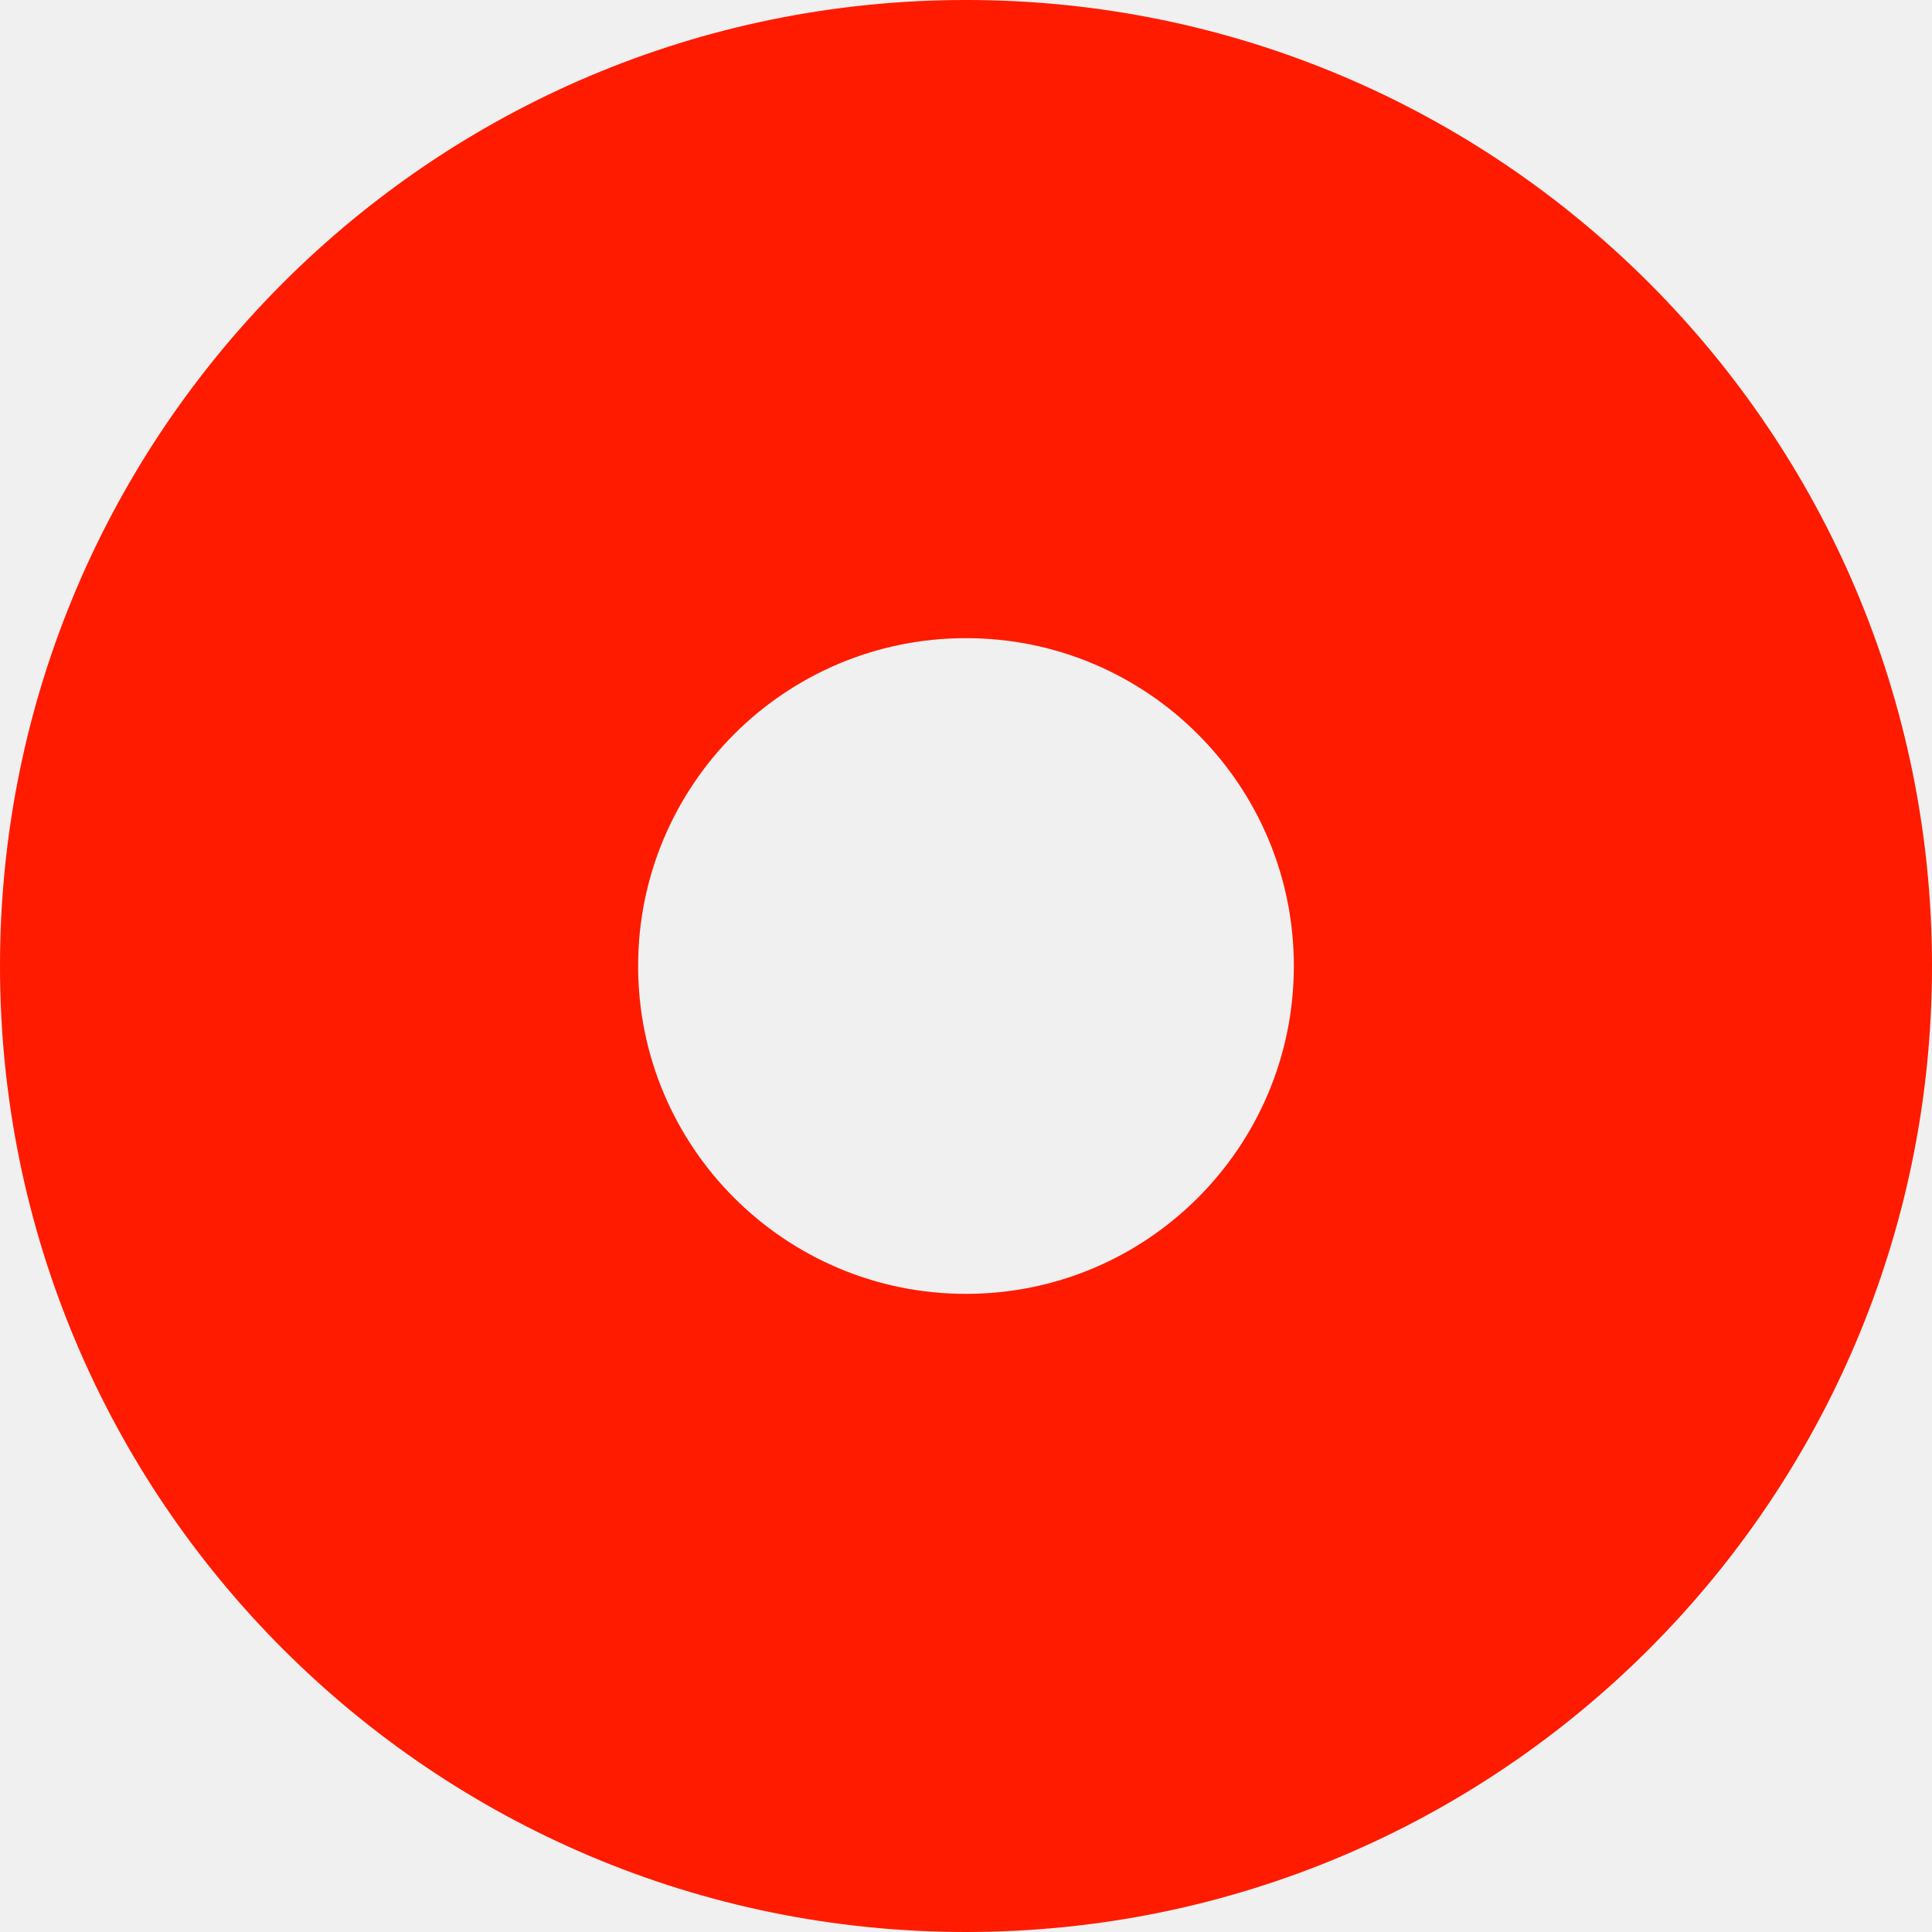
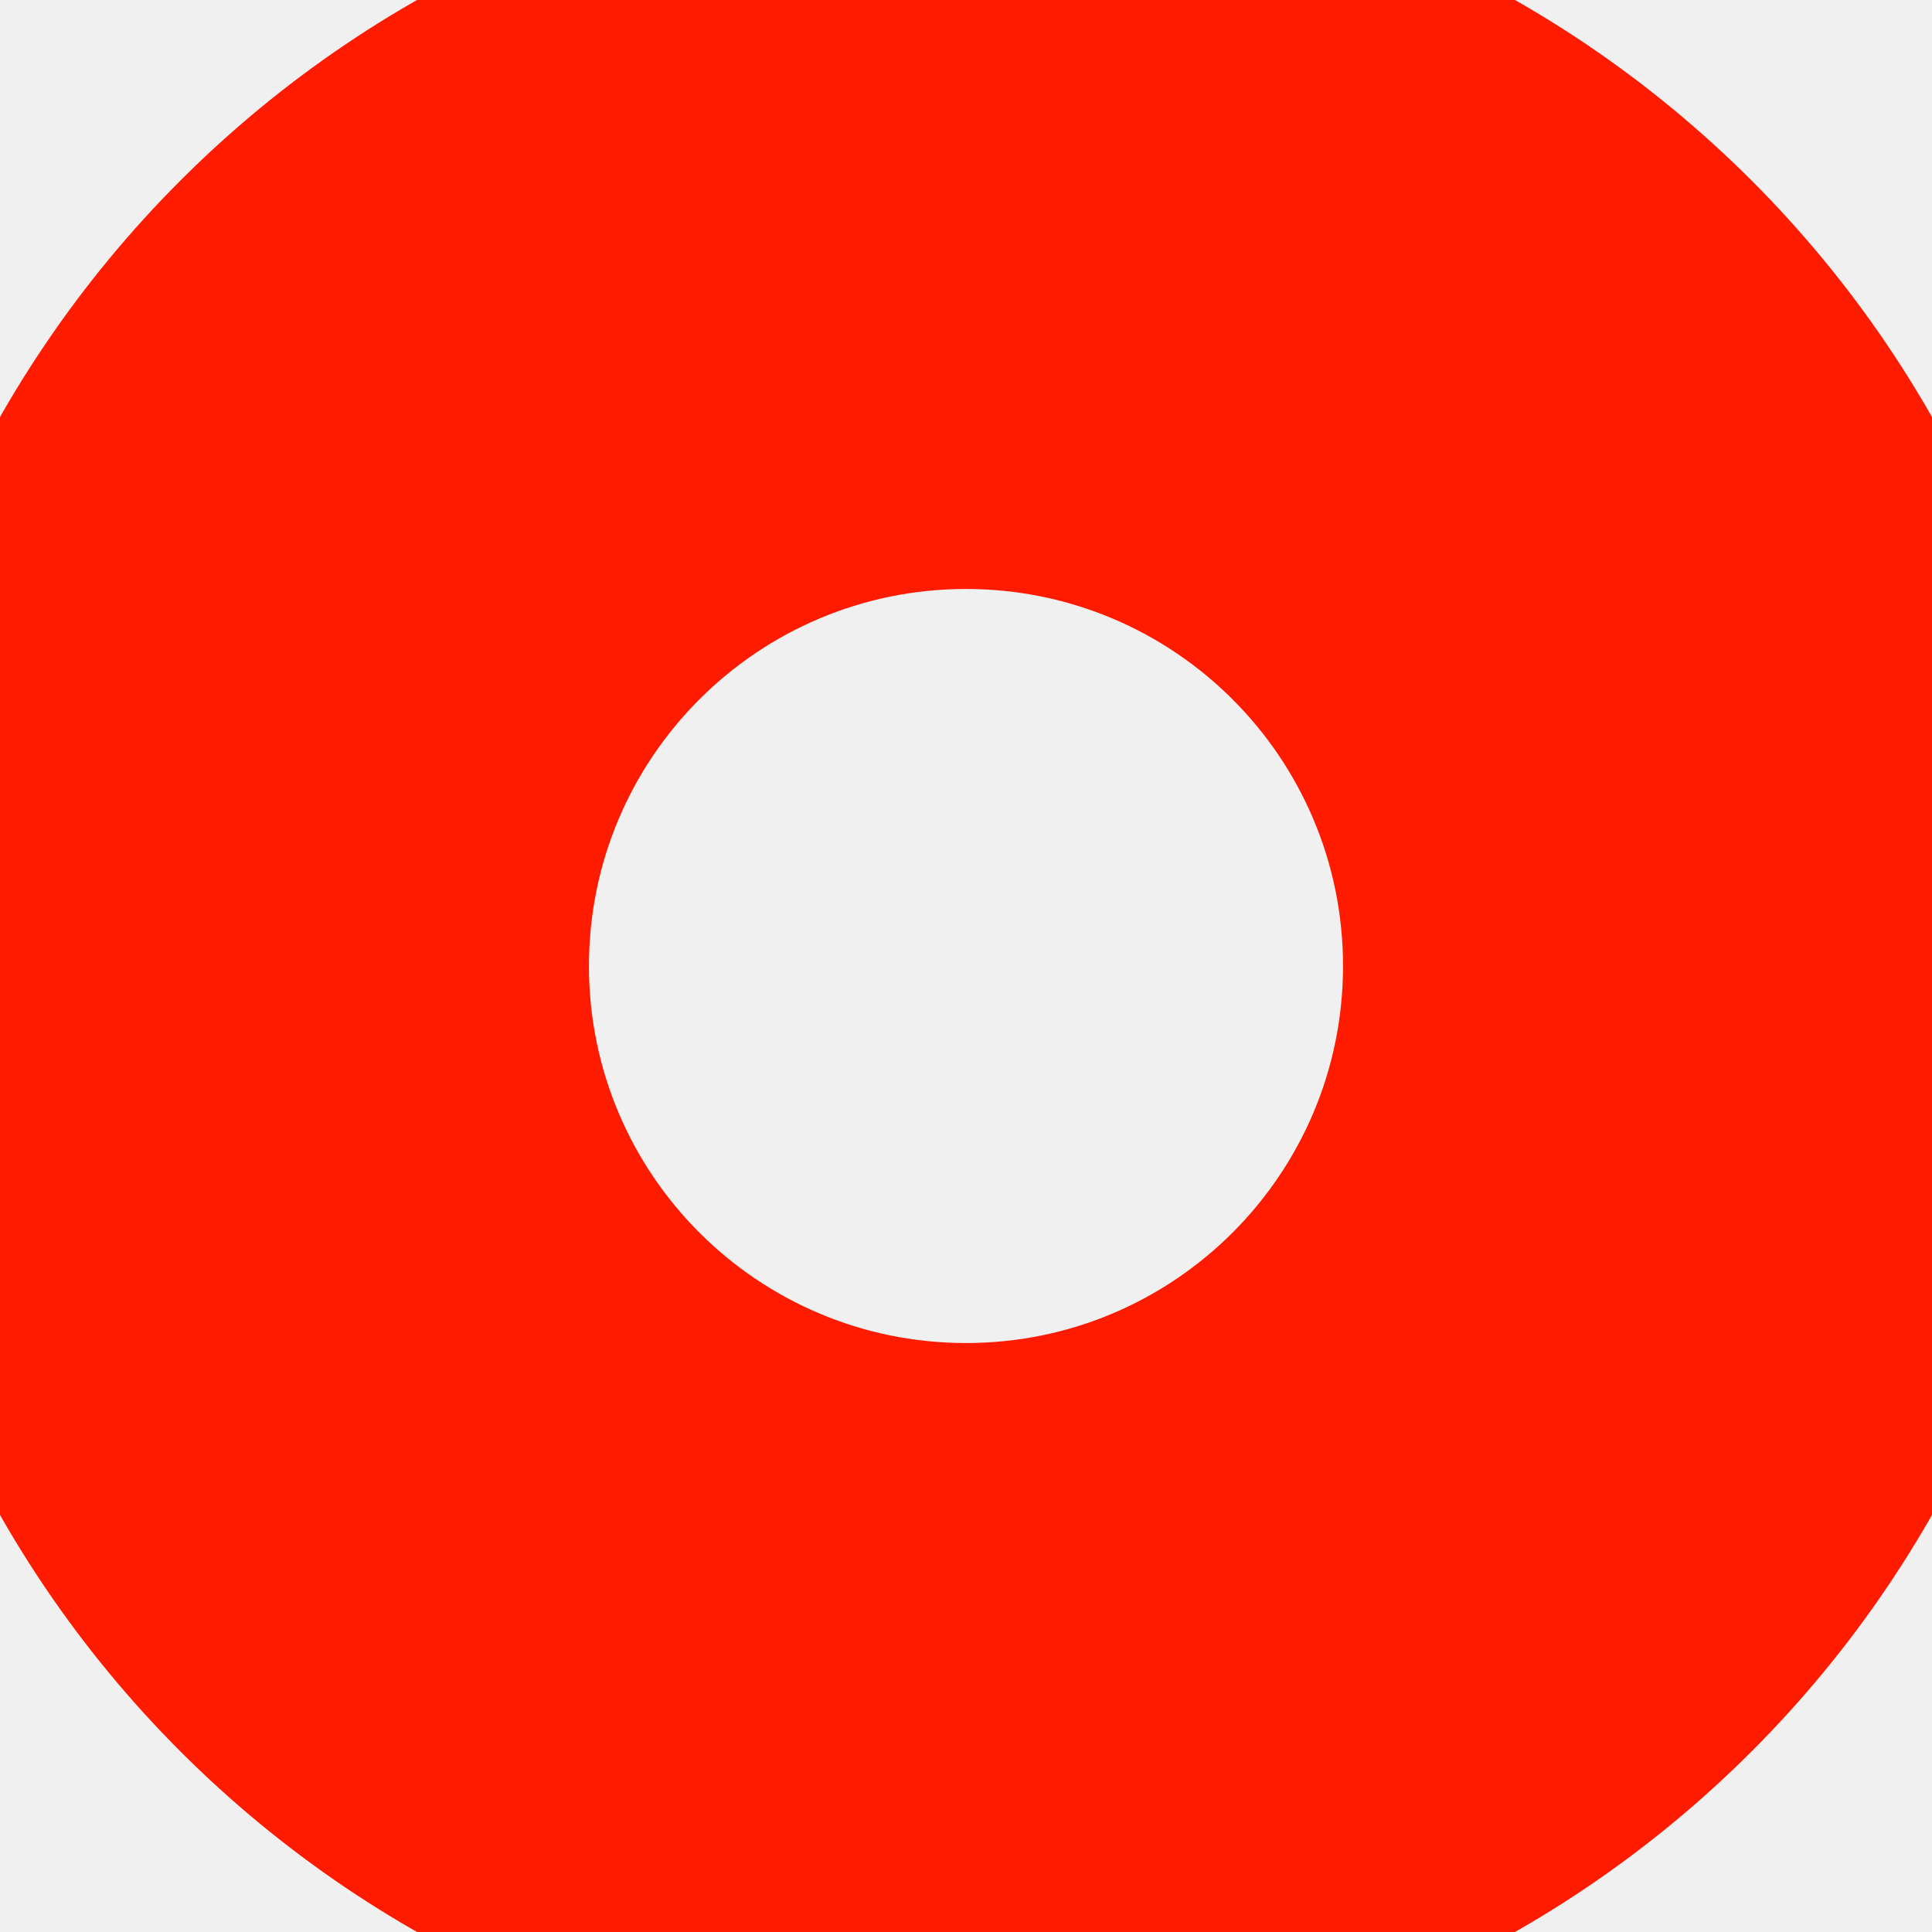
<svg xmlns="http://www.w3.org/2000/svg" width="180" height="180" viewBox="0 0 180 180" fill="none">
  <g clip-path="url(#clip0_340_1310)">
-     <path d="M90 -0.001C139.706 -0.001 180 40.294 180 89.999C180 139.705 139.706 180 90 180C40.294 180 0 139.705 0 89.999C0 40.294 40.294 -0.001 90 -0.001ZM89.999 59.455C73.129 59.455 59.453 73.13 59.453 90C59.453 106.87 73.129 120.546 89.999 120.546C106.869 120.546 120.545 106.87 120.545 90C120.545 73.13 106.869 59.455 89.999 59.455Z" fill="#FF1B00" />
+     <g transform="translate(90 90) scale(1.15) translate(-90 -90)">
+       <path d="M90 -0.001C139.706 -0.001 180 40.294 180 89.999C180 139.705 139.706 180 90 180C40.294 180 0 139.705 0 89.999C0 40.294 40.294 -0.001 90 -0.001ZM89.999 59.455C73.129 59.455 59.453 73.13 59.453 90C59.453 106.87 73.129 120.546 89.999 120.546C106.869 120.546 120.545 106.87 120.545 90C120.545 73.13 106.869 59.455 89.999 59.455Z" fill="#FF1B00" />
+     </g>
  </g>
  <defs>
    <clipPath id="clip0_340_1310">
      <rect width="180" height="180" fill="white" />
    </clipPath>
  </defs>
</svg>
